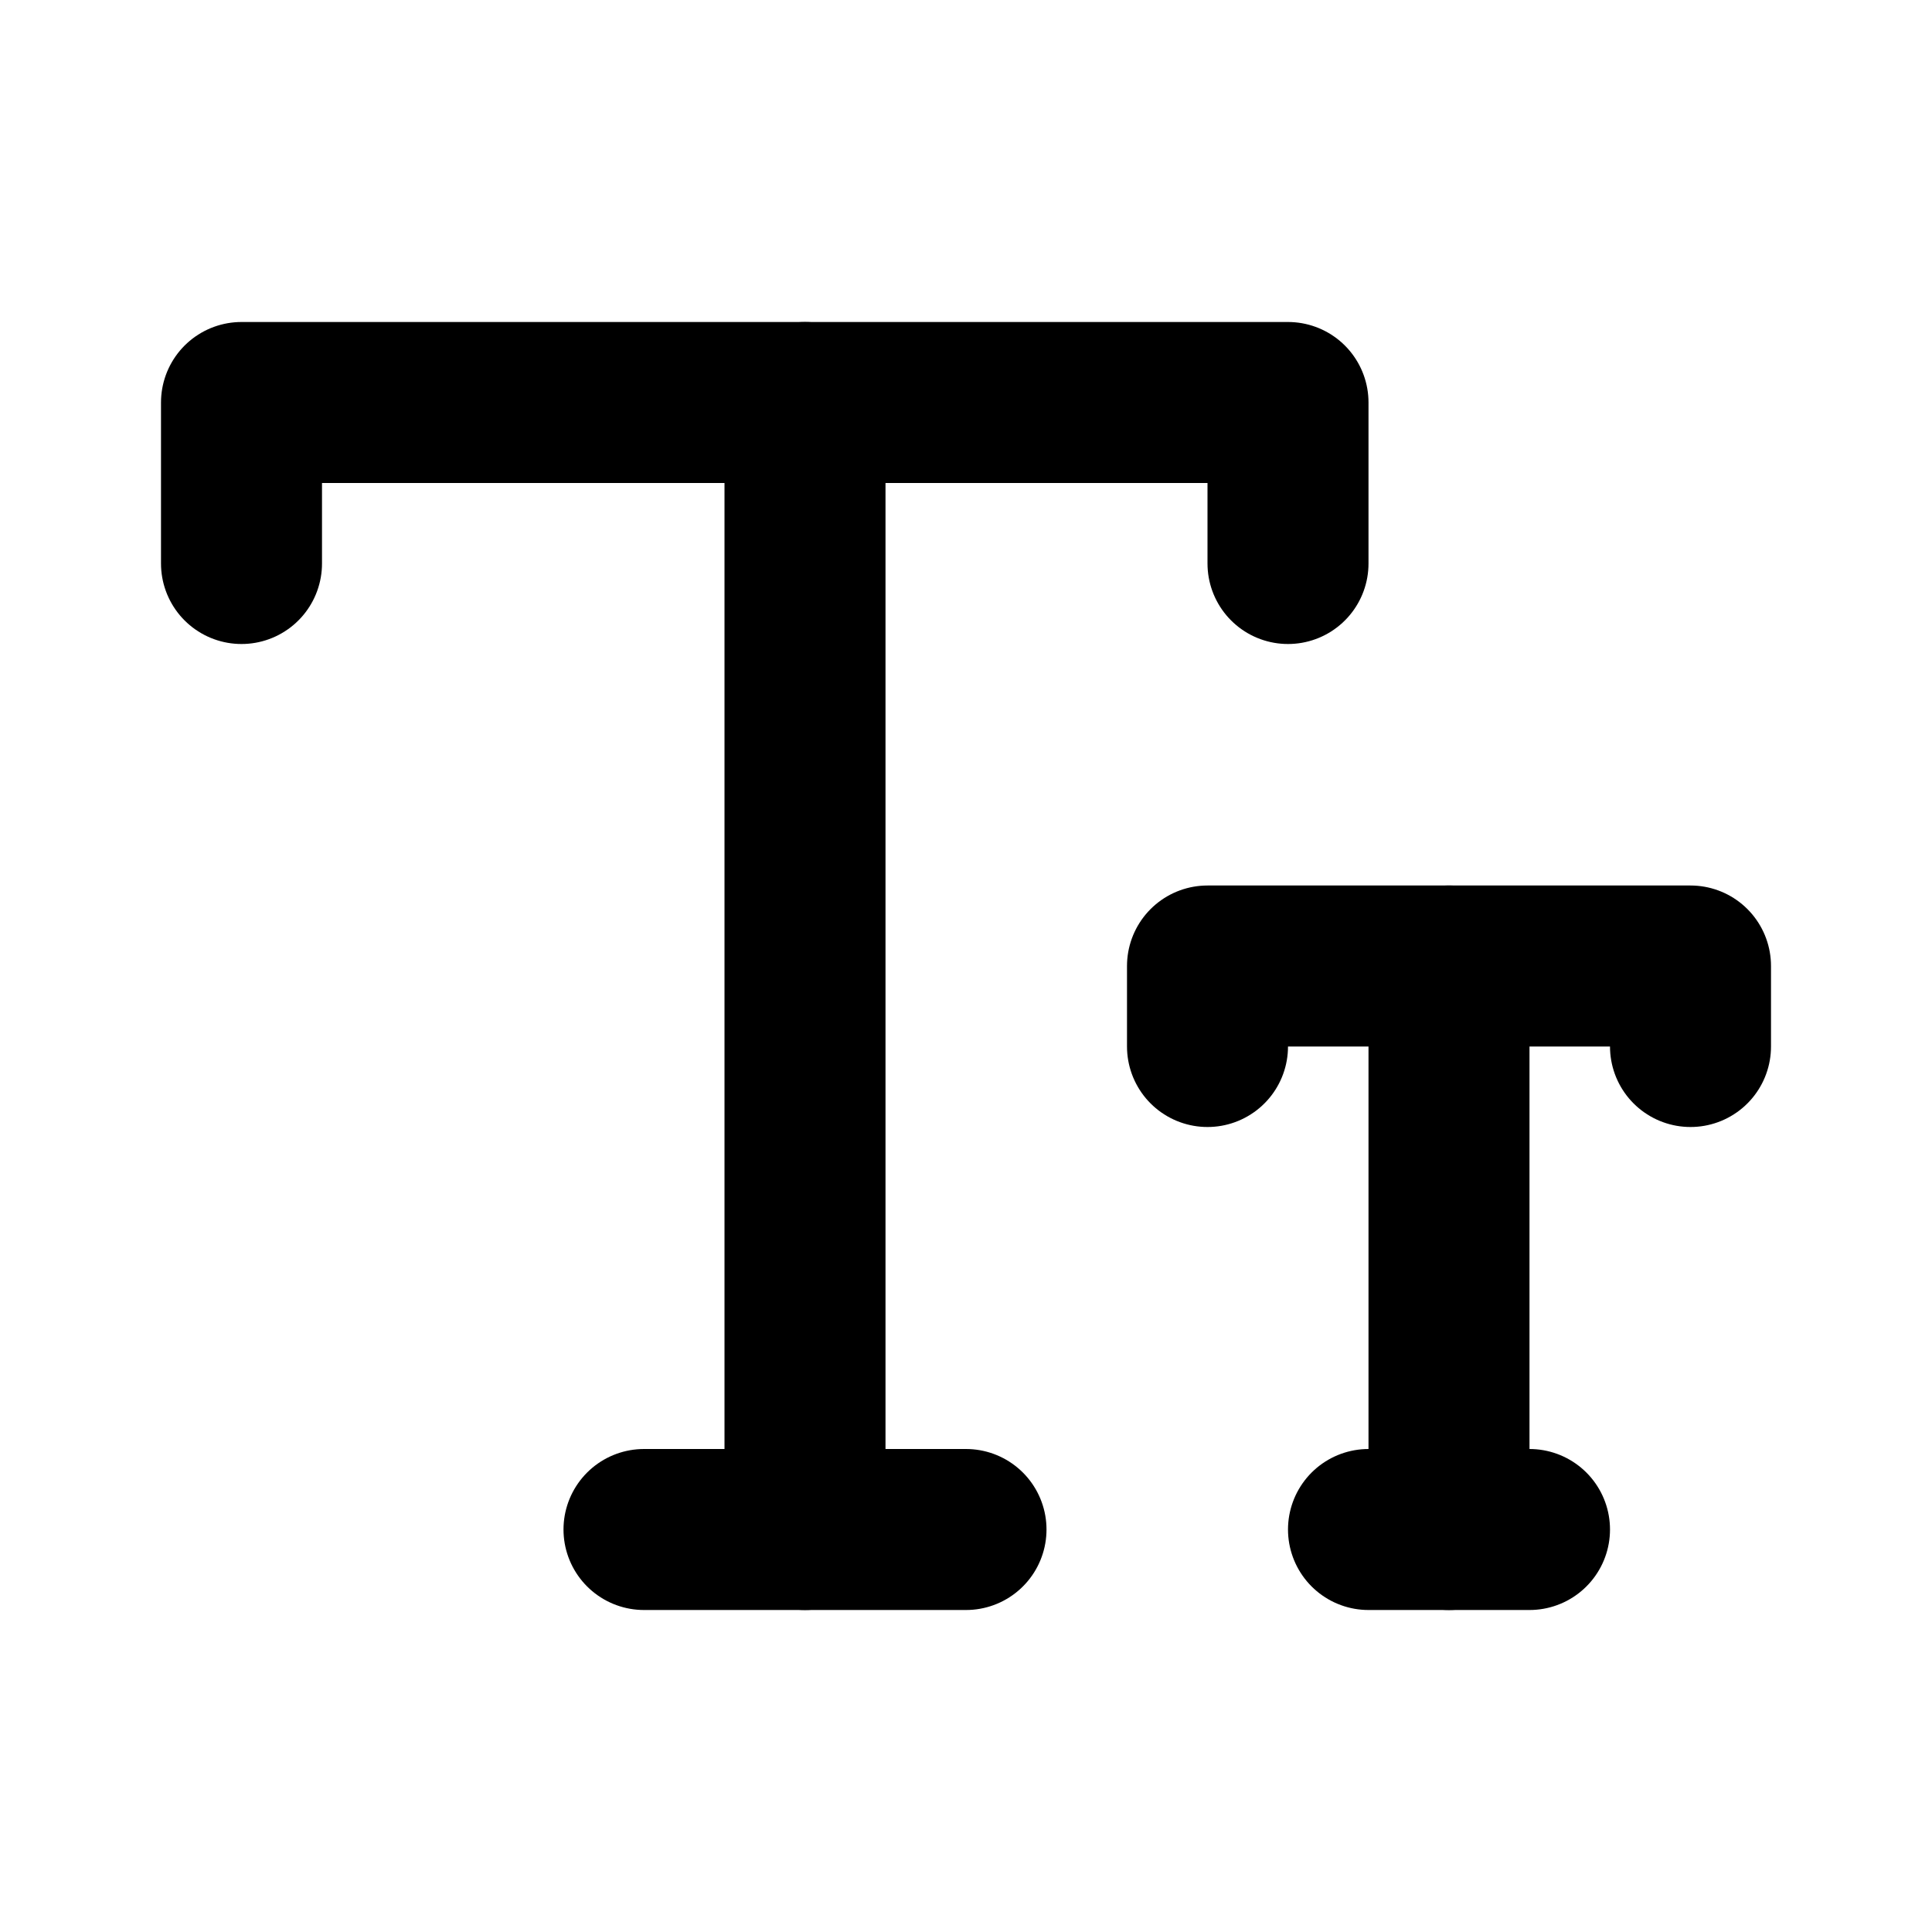
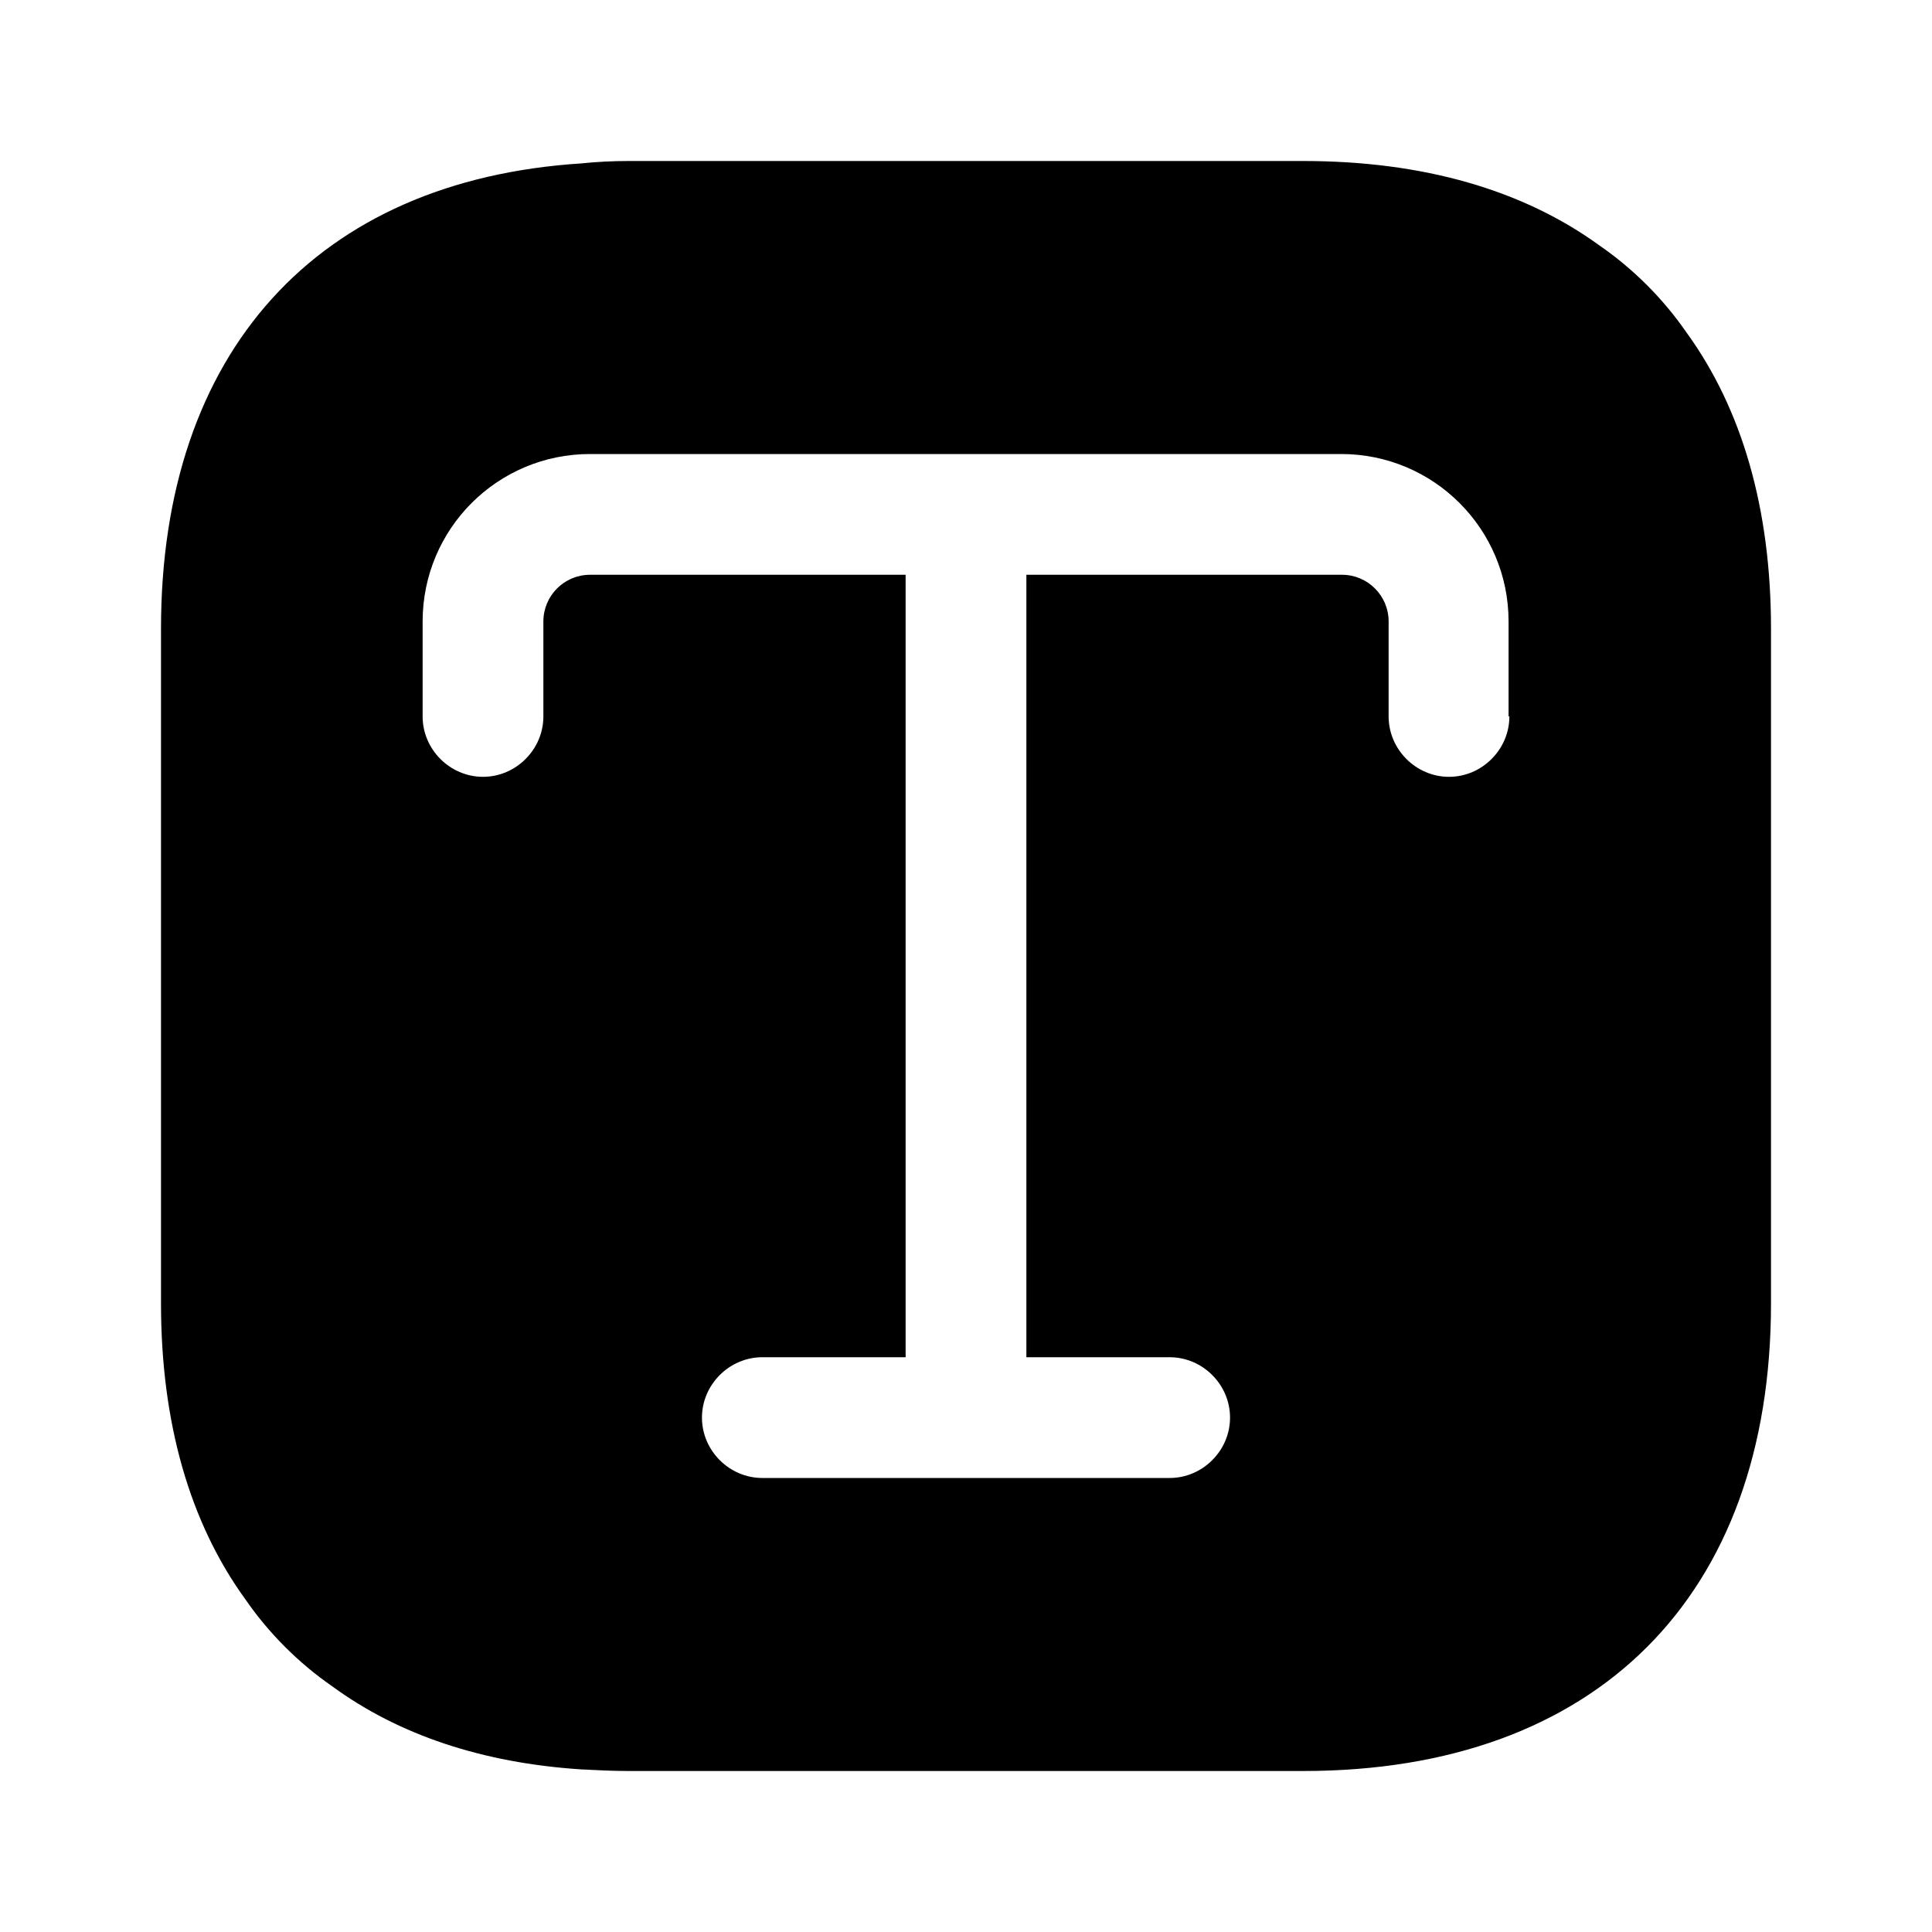
- <svg xmlns="http://www.w3.org/2000/svg" width="24" height="24" viewBox="0 0 24 24" fill="none" stroke="currentColor" stroke-width="2" stroke-linecap="round" stroke-linejoin="round" class="icon icon-tabler icons-tabler-outline icon-tabler-text-size">
-   <path stroke="none" d="M0 0h24v24H0z" fill="none" />
-   <path d="M3 7v-2h13v2" />
-   <path d="M10 5v14" />
-   <path d="M12 19h-4" />
-   <path d="M15 13v-1h6v1" />
-   <path d="M18 12v7" />
-   <path d="M17 19h2" />
+ <svg xmlns="http://www.w3.org/2000/svg" width="1em" height="1em" viewBox="0 0 24 24">
+   <path fill="currentColor" d="M20.95 4.13c-.29-.42-.66-.79-1.08-1.08C18.92 2.36 17.68 2 16.19 2H7.81c-.2 0-.4.01-.59.03C3.94 2.24 2 4.37 2 7.81v8.38c0 1.49.36 2.73 1.05 3.68c.29.42.66.79 1.08 1.08c.82.6 1.86.95 3.09 1.03c.19.01.39.02.59.02h8.38c3.64 0 5.81-2.17 5.81-5.81V7.81c0-1.49-.36-2.73-1.05-3.68m-2.2 4.77c0 .41-.34.75-.75.75s-.75-.34-.75-.75V7.72a.58.58 0 0 0-.58-.58h-3.92v9.72h1.78c.41 0 .75.34.75.75s-.34.75-.75.75H9.47c-.41 0-.75-.34-.75-.75s.34-.75.75-.75h1.78V7.14H7.33a.58.58 0 0 0-.58.58V8.9c0 .41-.34.75-.75.75s-.75-.34-.75-.75V7.72c0-1.15.93-2.08 2.08-2.08h9.33c1.15 0 2.08.93 2.08 2.08V8.9z" />
</svg>
